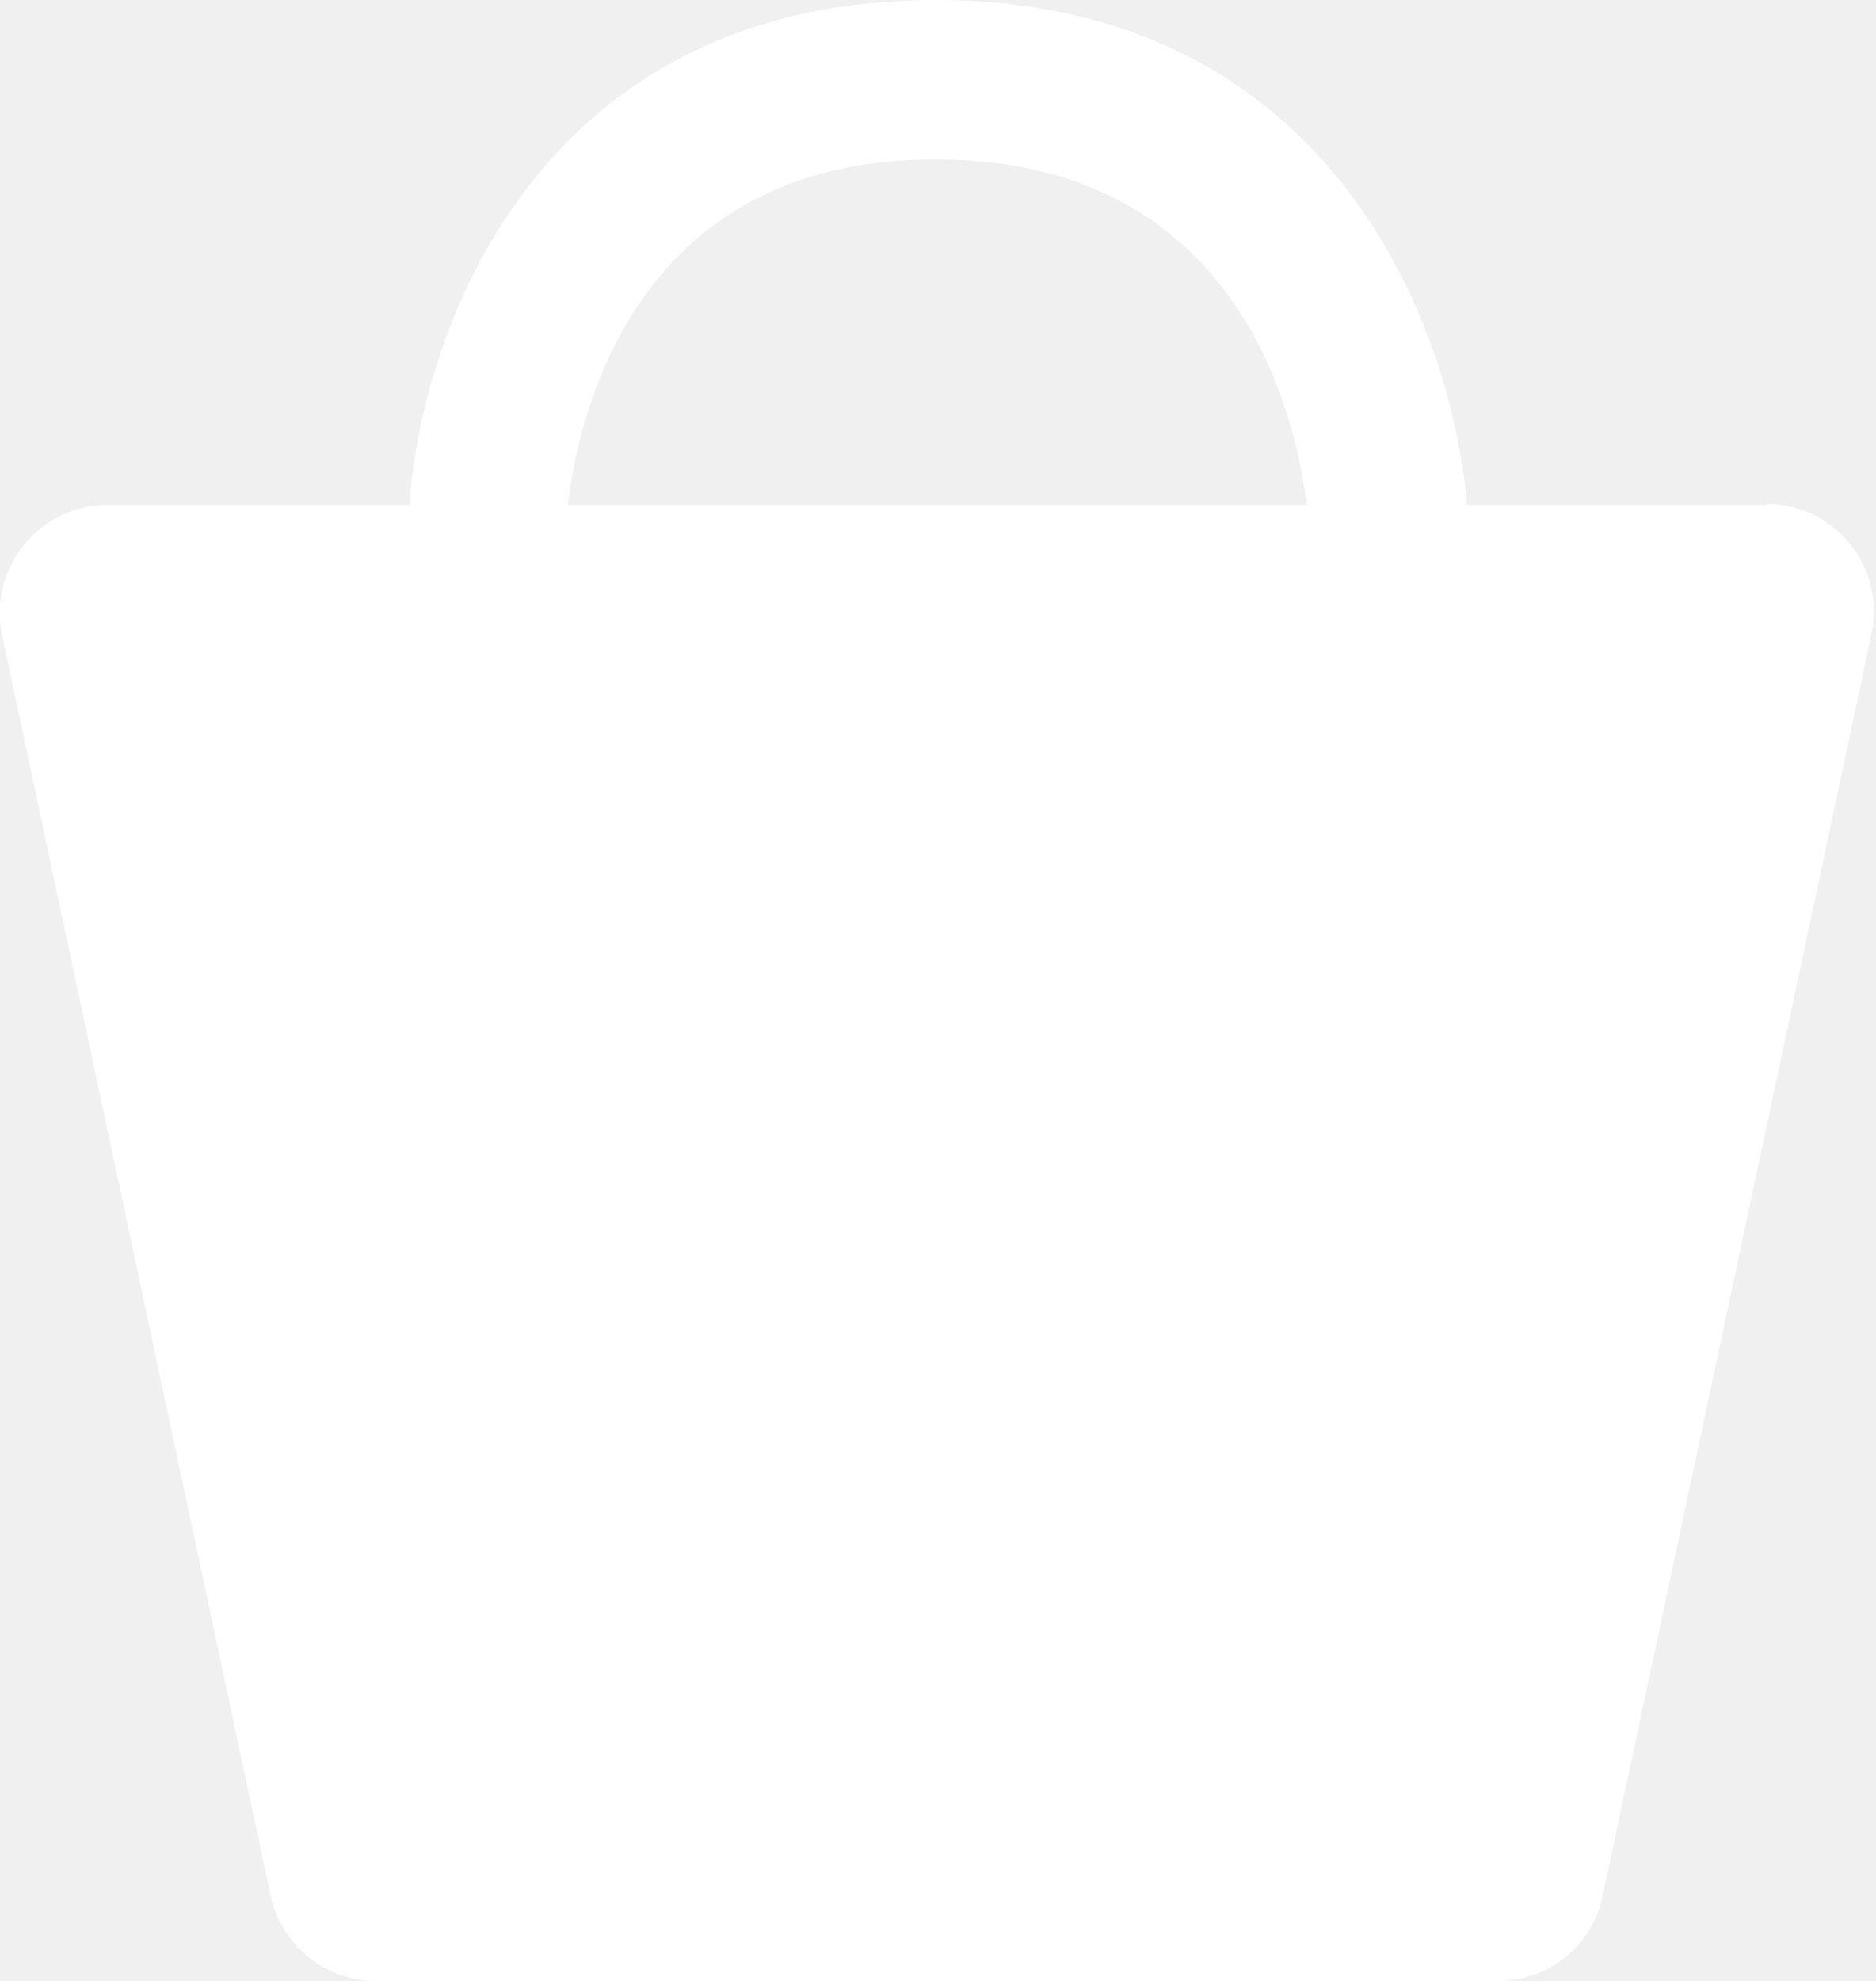
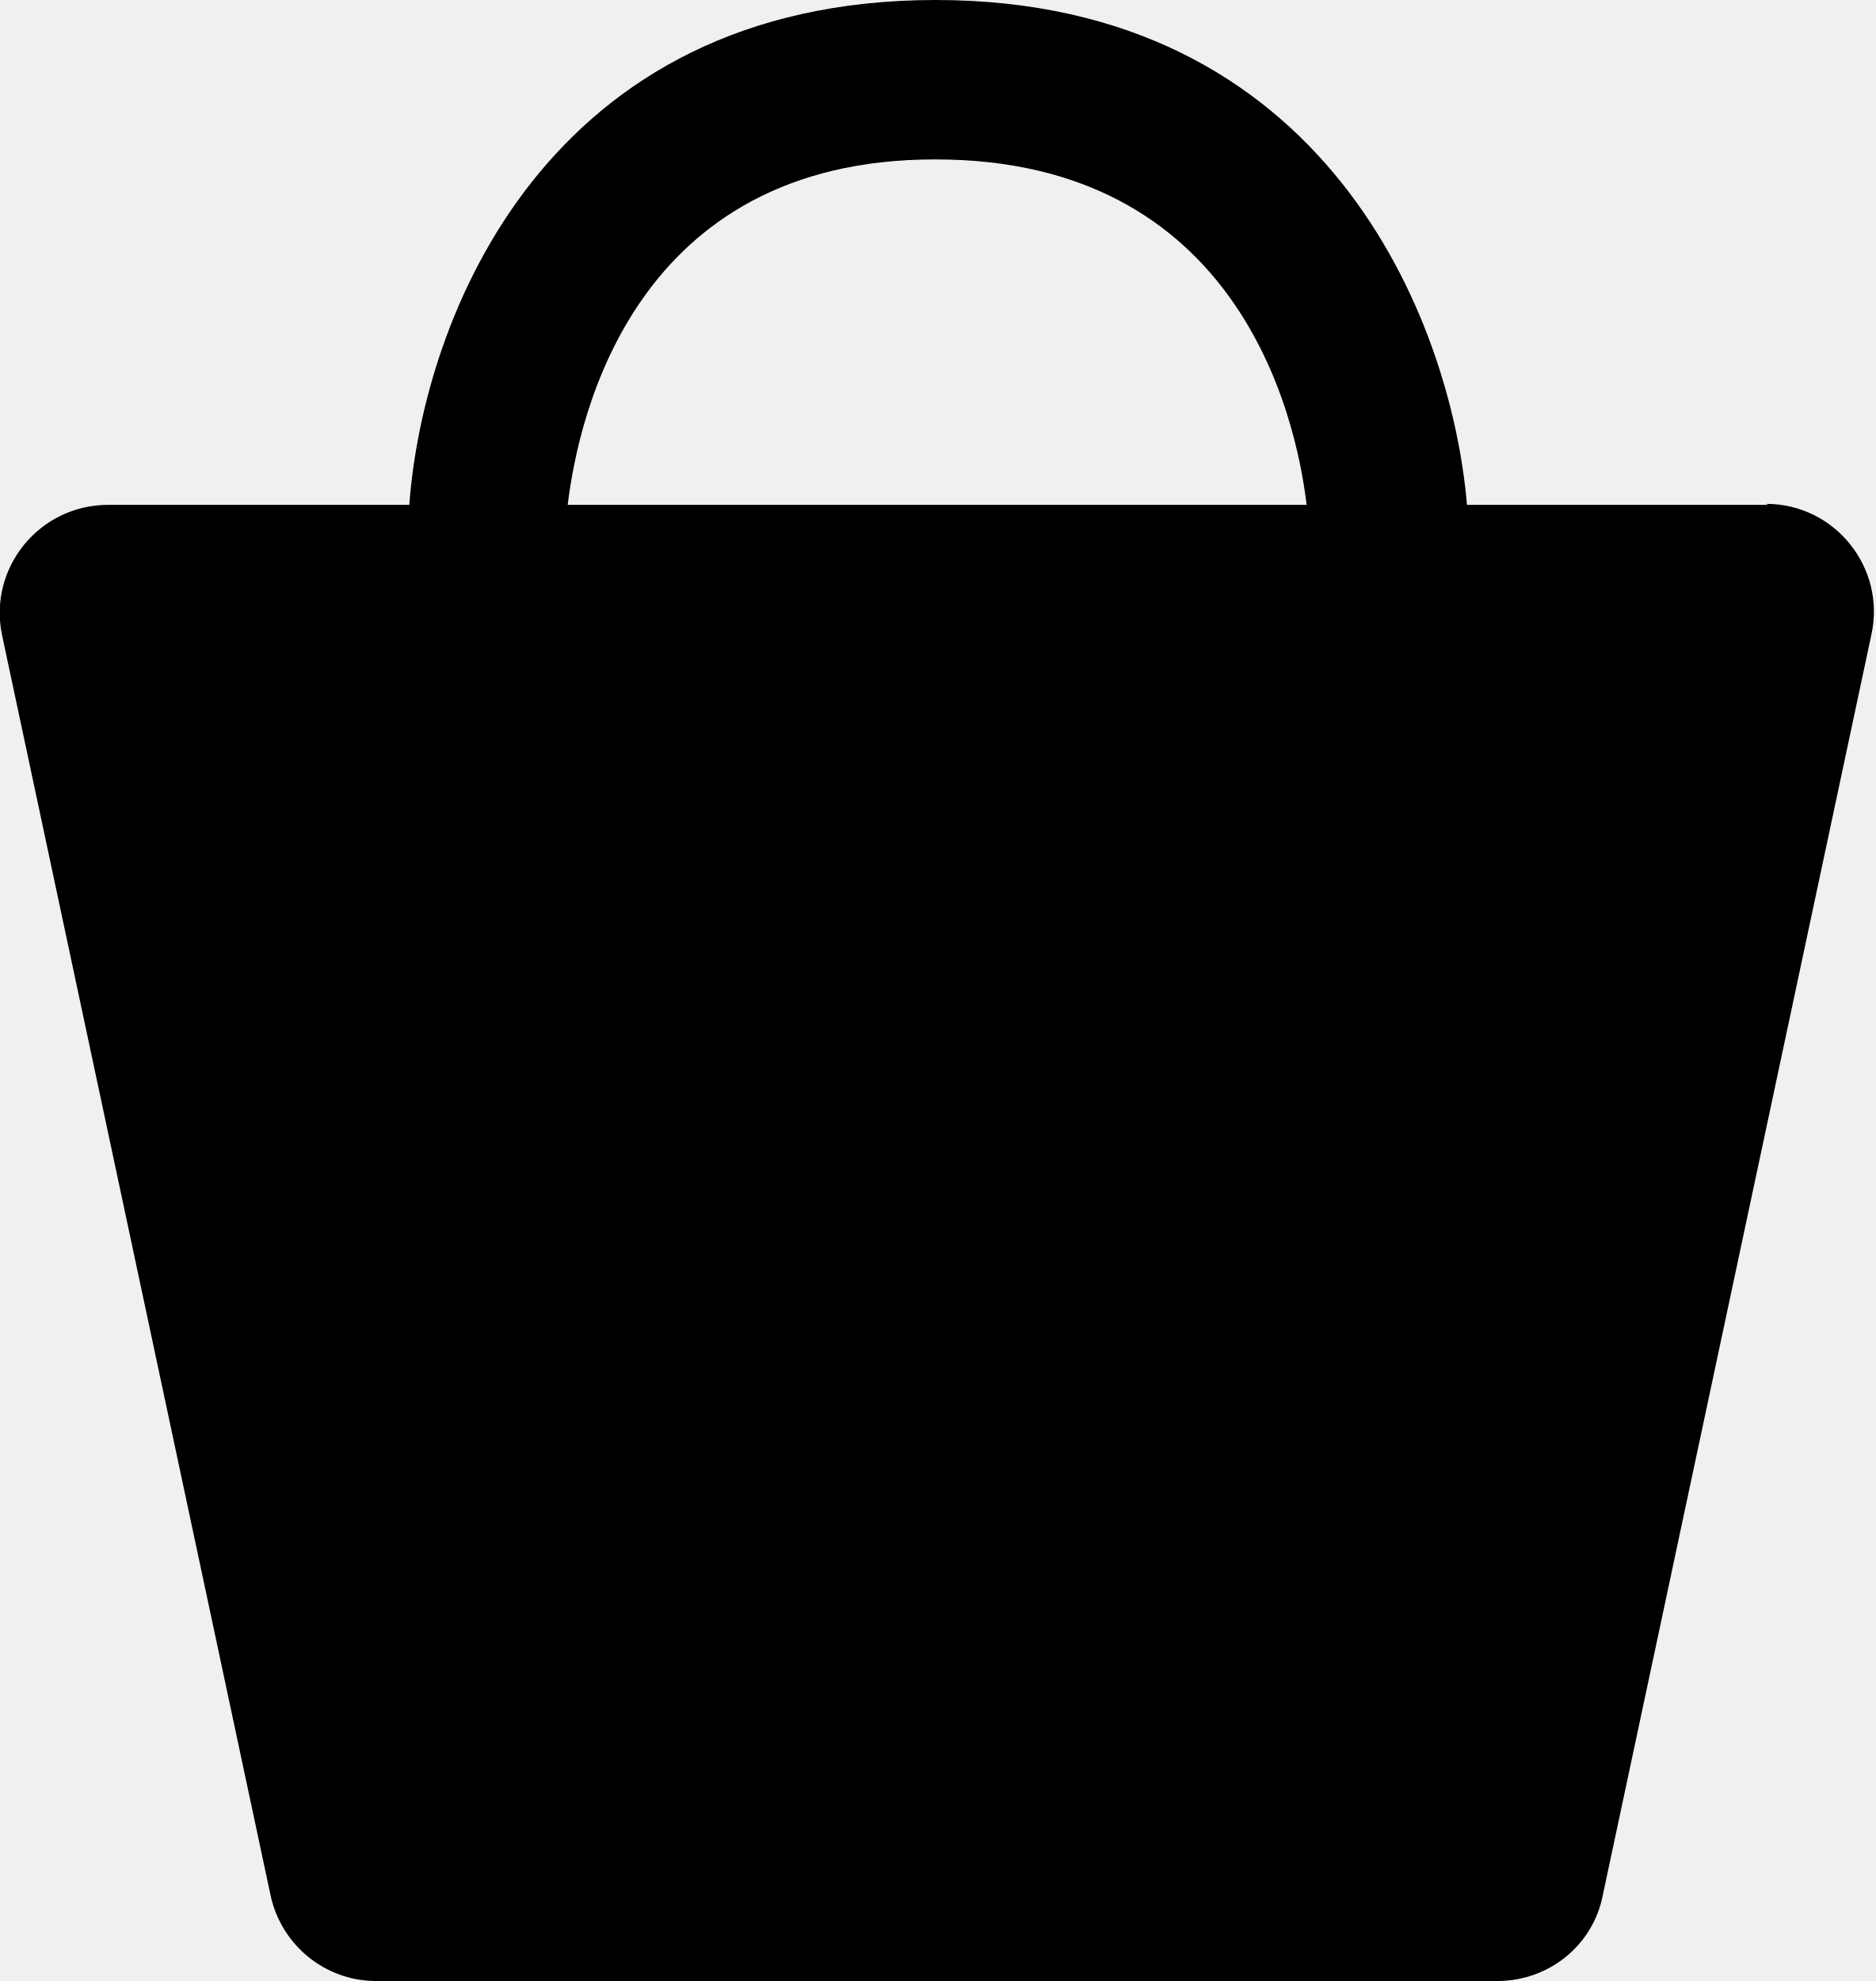
<svg xmlns="http://www.w3.org/2000/svg" id="Layer_2" data-name="Layer 2" viewBox="0 0 19.06 20.13">
  <defs>
-     <style>
-       .cls-1 {
-         fill: #fff;
-       }
-     </style>
+     
  </defs>
  <g id="Layer_1-2" data-name="Layer 1">
    <path class="cls-1" d="m17.97,5.13h-3.06c-.16-1.89-1.44-5.13-5.4-5.13s-5.21,3.23-5.35,5.13H1.1C.4,5.13-.12,5.77.02,6.45l2.73,12.81c.11.51.56.87,1.07.87h11.4c.52,0,.97-.36,1.07-.87l2.73-12.81c.15-.68-.37-1.33-1.07-1.33ZM9.51,1.62c3.06,0,3.66,2.58,3.77,3.51h-7.51c.11-.91.68-3.51,3.73-3.51Z" />
  </g>
</svg>
